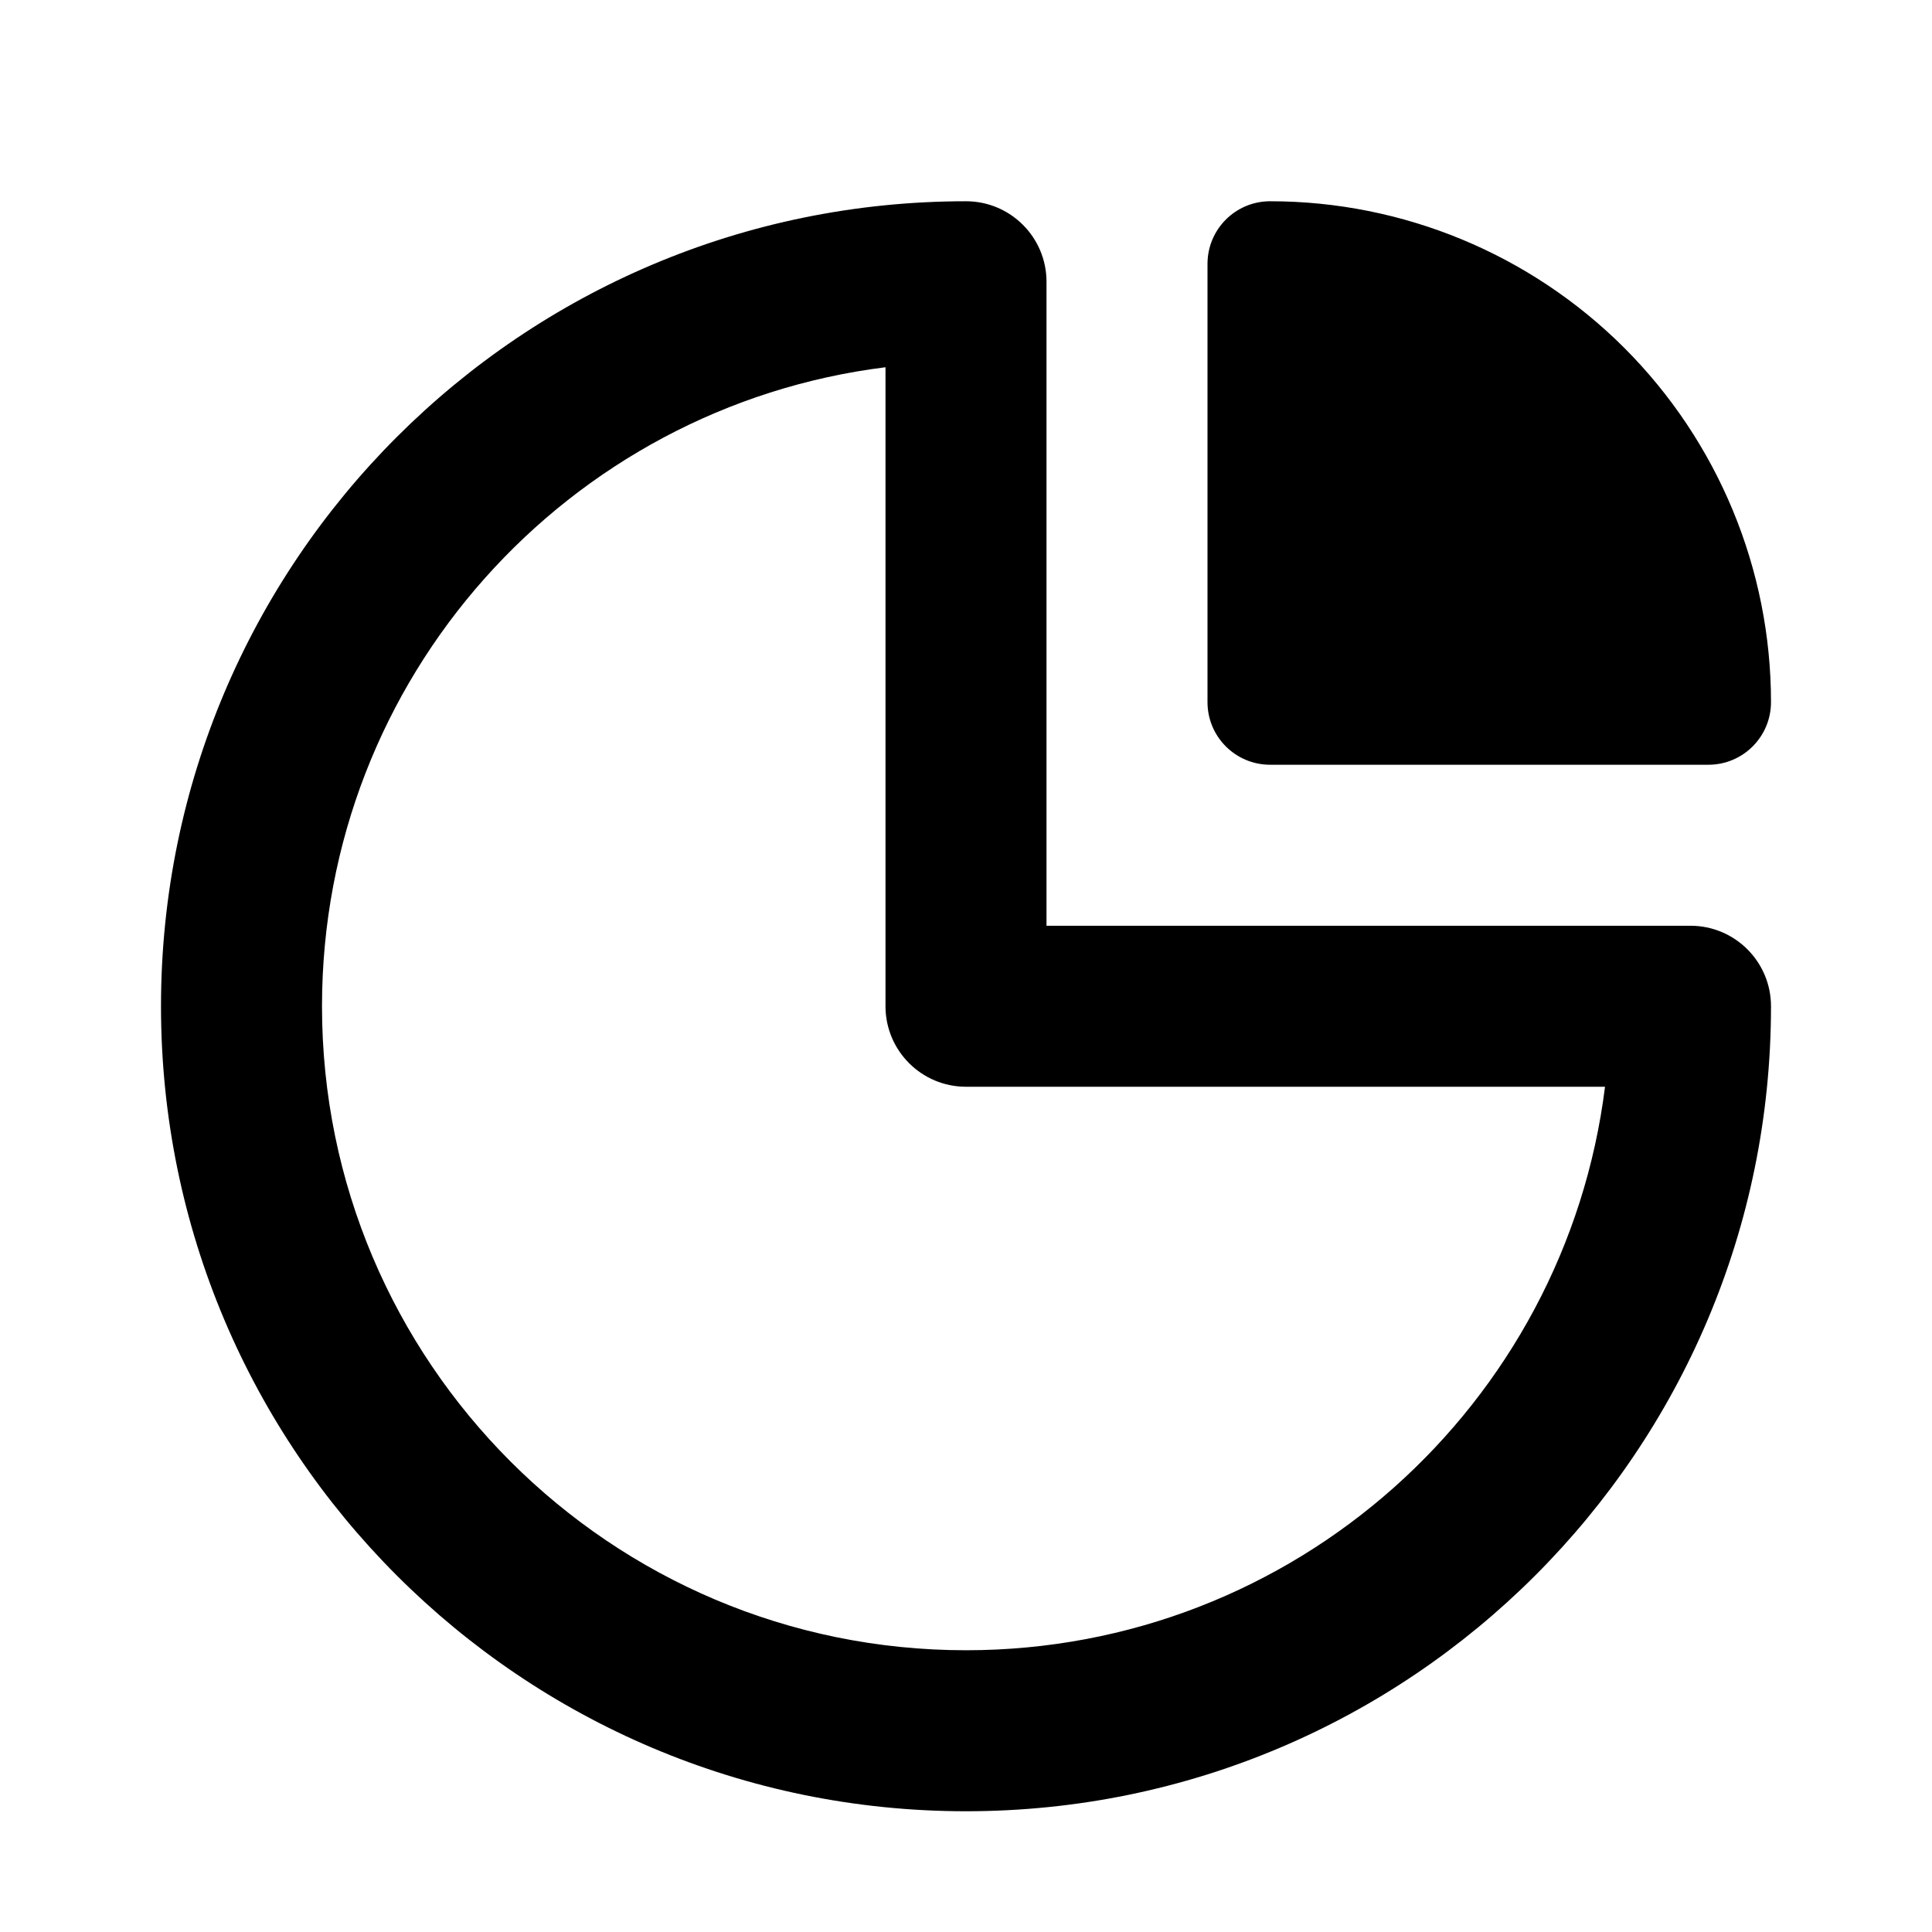
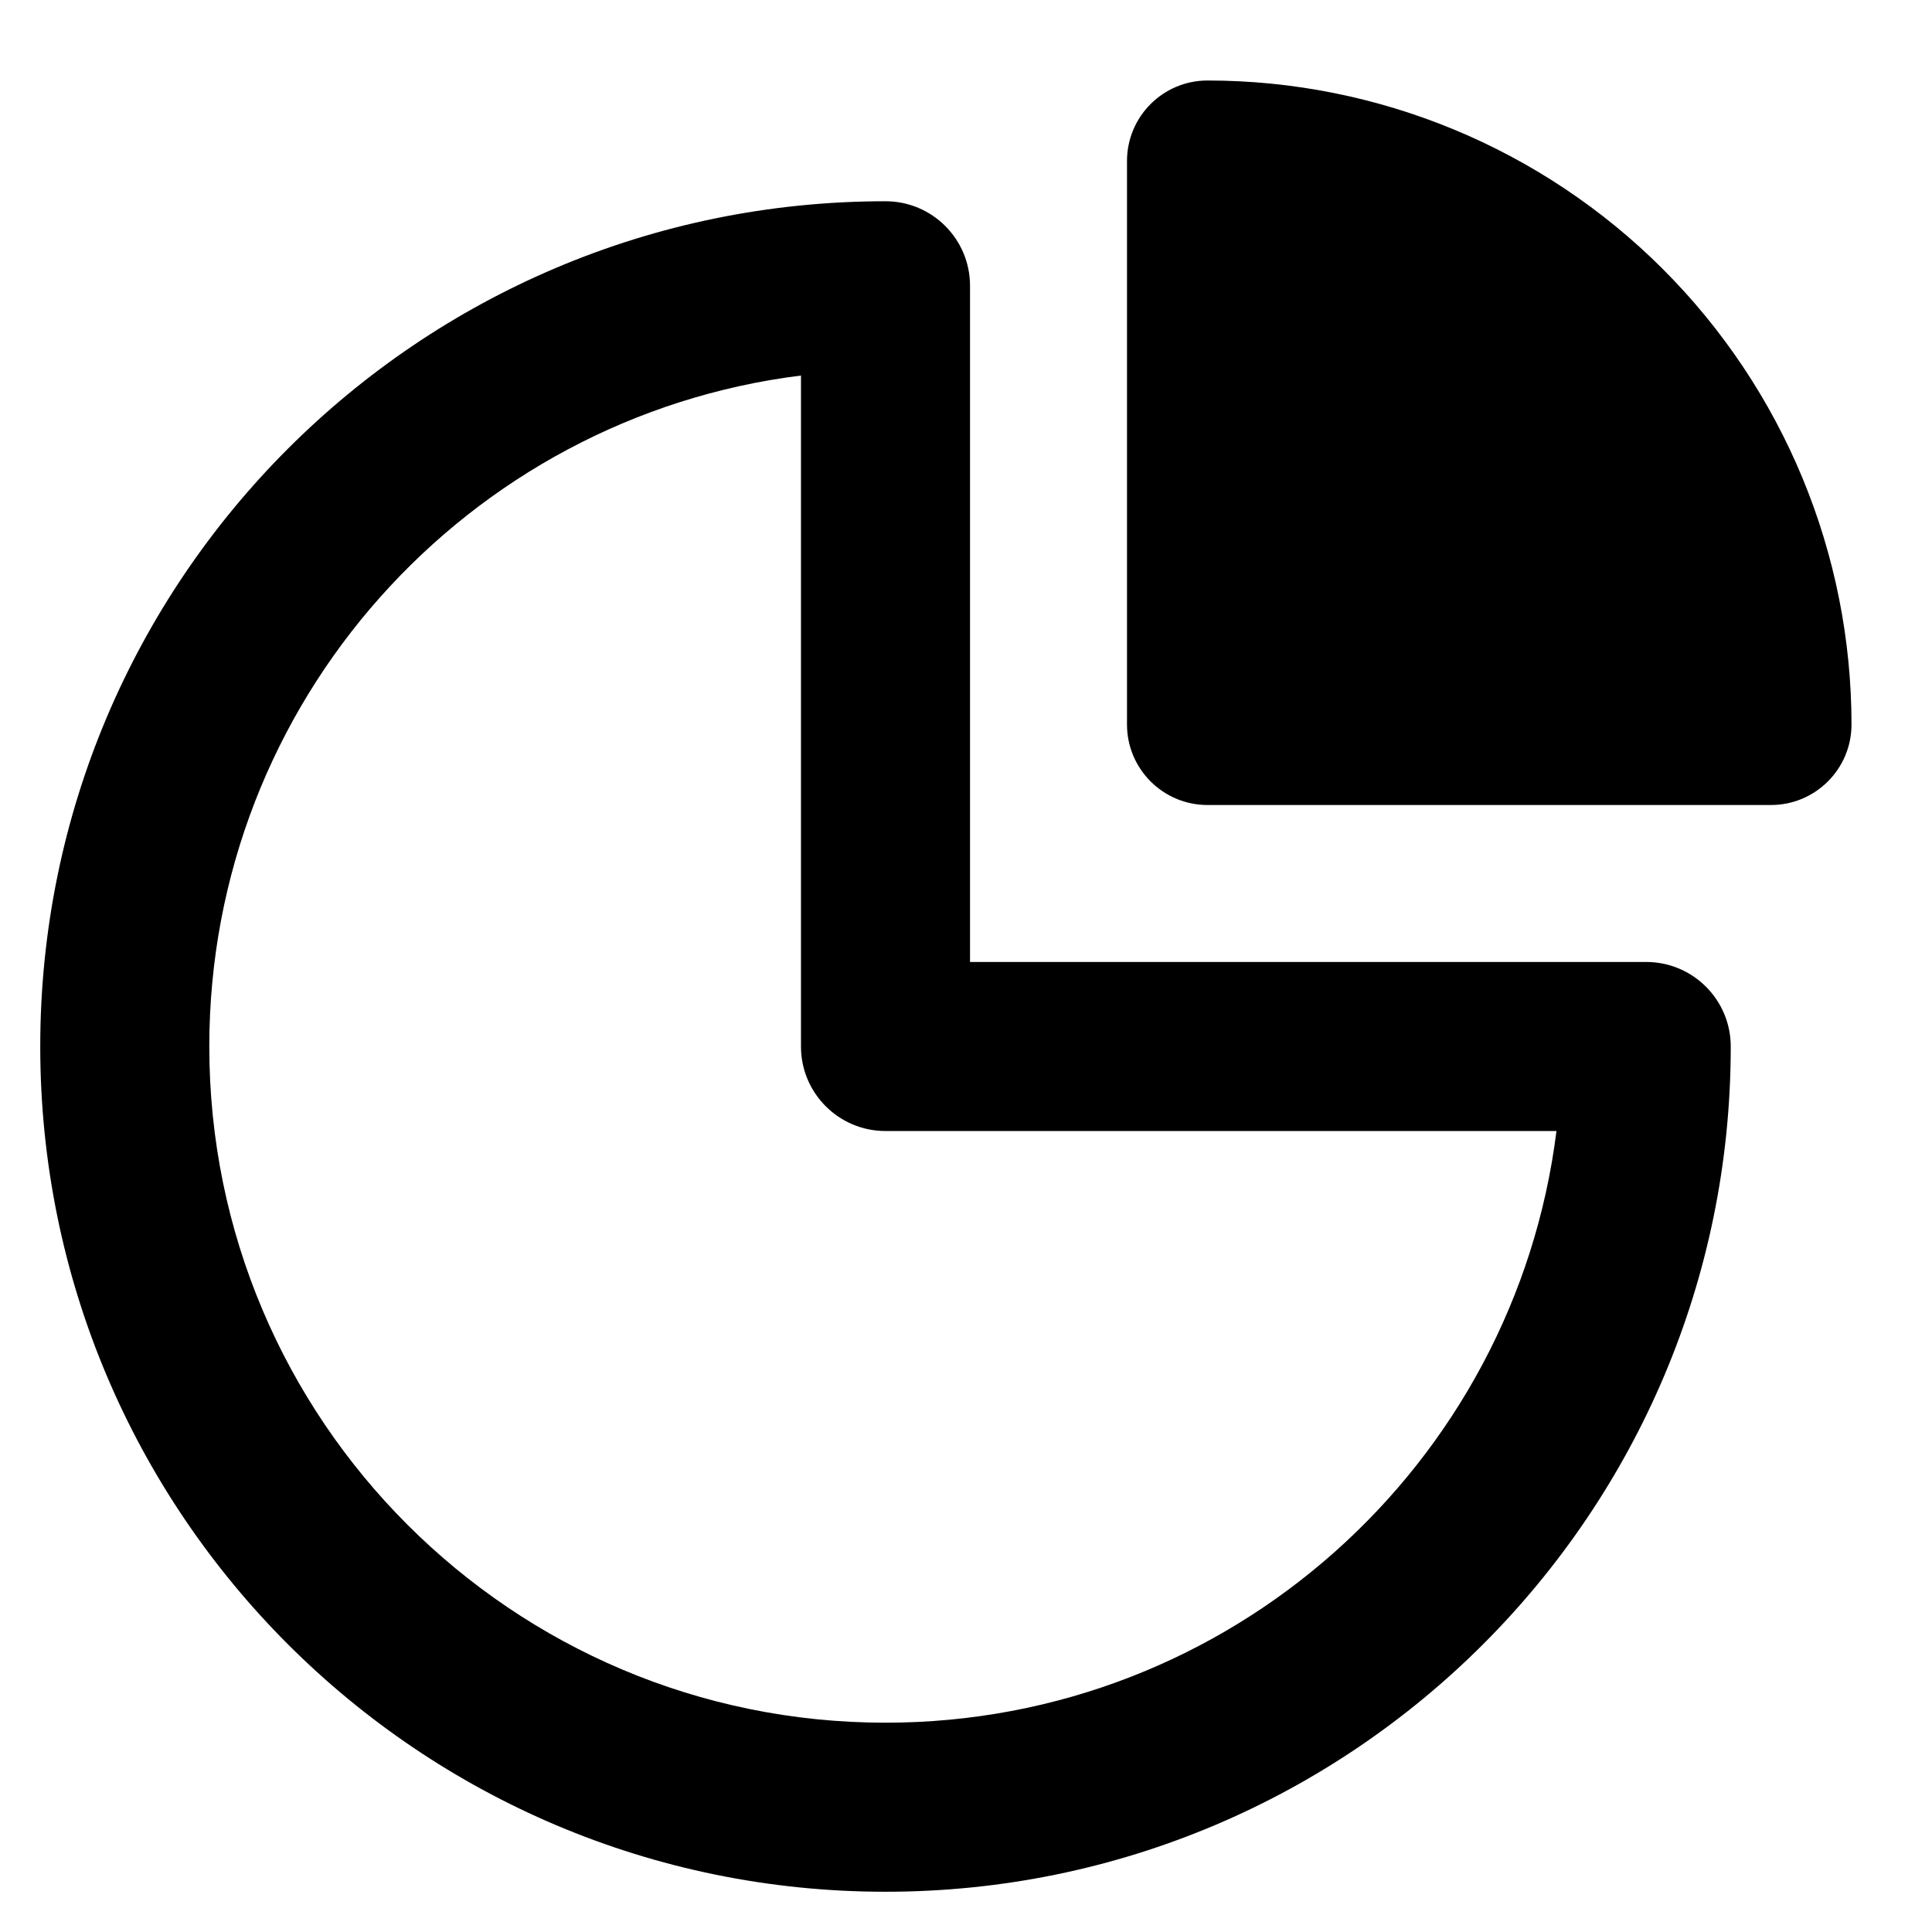
<svg xmlns="http://www.w3.org/2000/svg" width="24" height="24" viewBox="0 0 24 24">
-   <path d="M22,8.722 C22,9.152 21.652,9.5 21.222,9.5 L15.778,9.5 C15.348,9.5 15,9.152 15,8.722 L15,3.278 C15,2.848 15.348,2.5 15.778,2.5 C17.428,2.5 19.011,3.156 20.178,4.322 C21.344,5.489 22,7.072 22,8.722 Z M13,11.5 L21,11.5 C21.552,11.5 22,11.948 22,12.5 C22,18.023 17.523,22.5 12,22.5 C6.477,22.5 2,18.023 2,12.5 C2,6.977 6.477,2.5 12,2.5 C12.552,2.5 13,2.948 13,3.5 L13,11.5 Z M4,12.5 C4,16.918 7.582,20.5 12,20.5 C16.08,20.5 19.446,17.446 19.938,13.5 L12,13.5 C11.448,13.5 11,13.052 11,12.5 L11,4.562 C7.054,5.054 4,8.42 4,12.5 Z" />
+   <path d="M12.05,11.95 L20.45,11.95 C21.03,11.95 21.5,12.42 21.5,13 C21.5,18.799 16.799,23.5 11,23.5 C5.201,23.5 0.5,18.799 0.5,13 C0.5,7.201 5.201,2.5 11,2.5 C11.58,2.5 12.05,2.97 12.05,3.55 L12.05,11.95 Z M2.6,13 C2.6,17.639 6.361,21.4 11,21.4 C15.284,21.4 18.818,18.194 19.335,14.05 L11,14.05 C10.42,14.05 9.95,13.58 9.95,13 L9.95,4.665 C5.806,5.182 2.6,8.716 2.6,13 Z M23,9 C23,9.552 22.552,10 22,10 L15,10 C14.448,10 14,9.552 14,9 L14,2 C14,1.448 14.448,1 15,1 C17.122,1 19.157,1.843 20.657,3.343 C22.157,4.843 23,6.878 23,9 Z" />
</svg>
